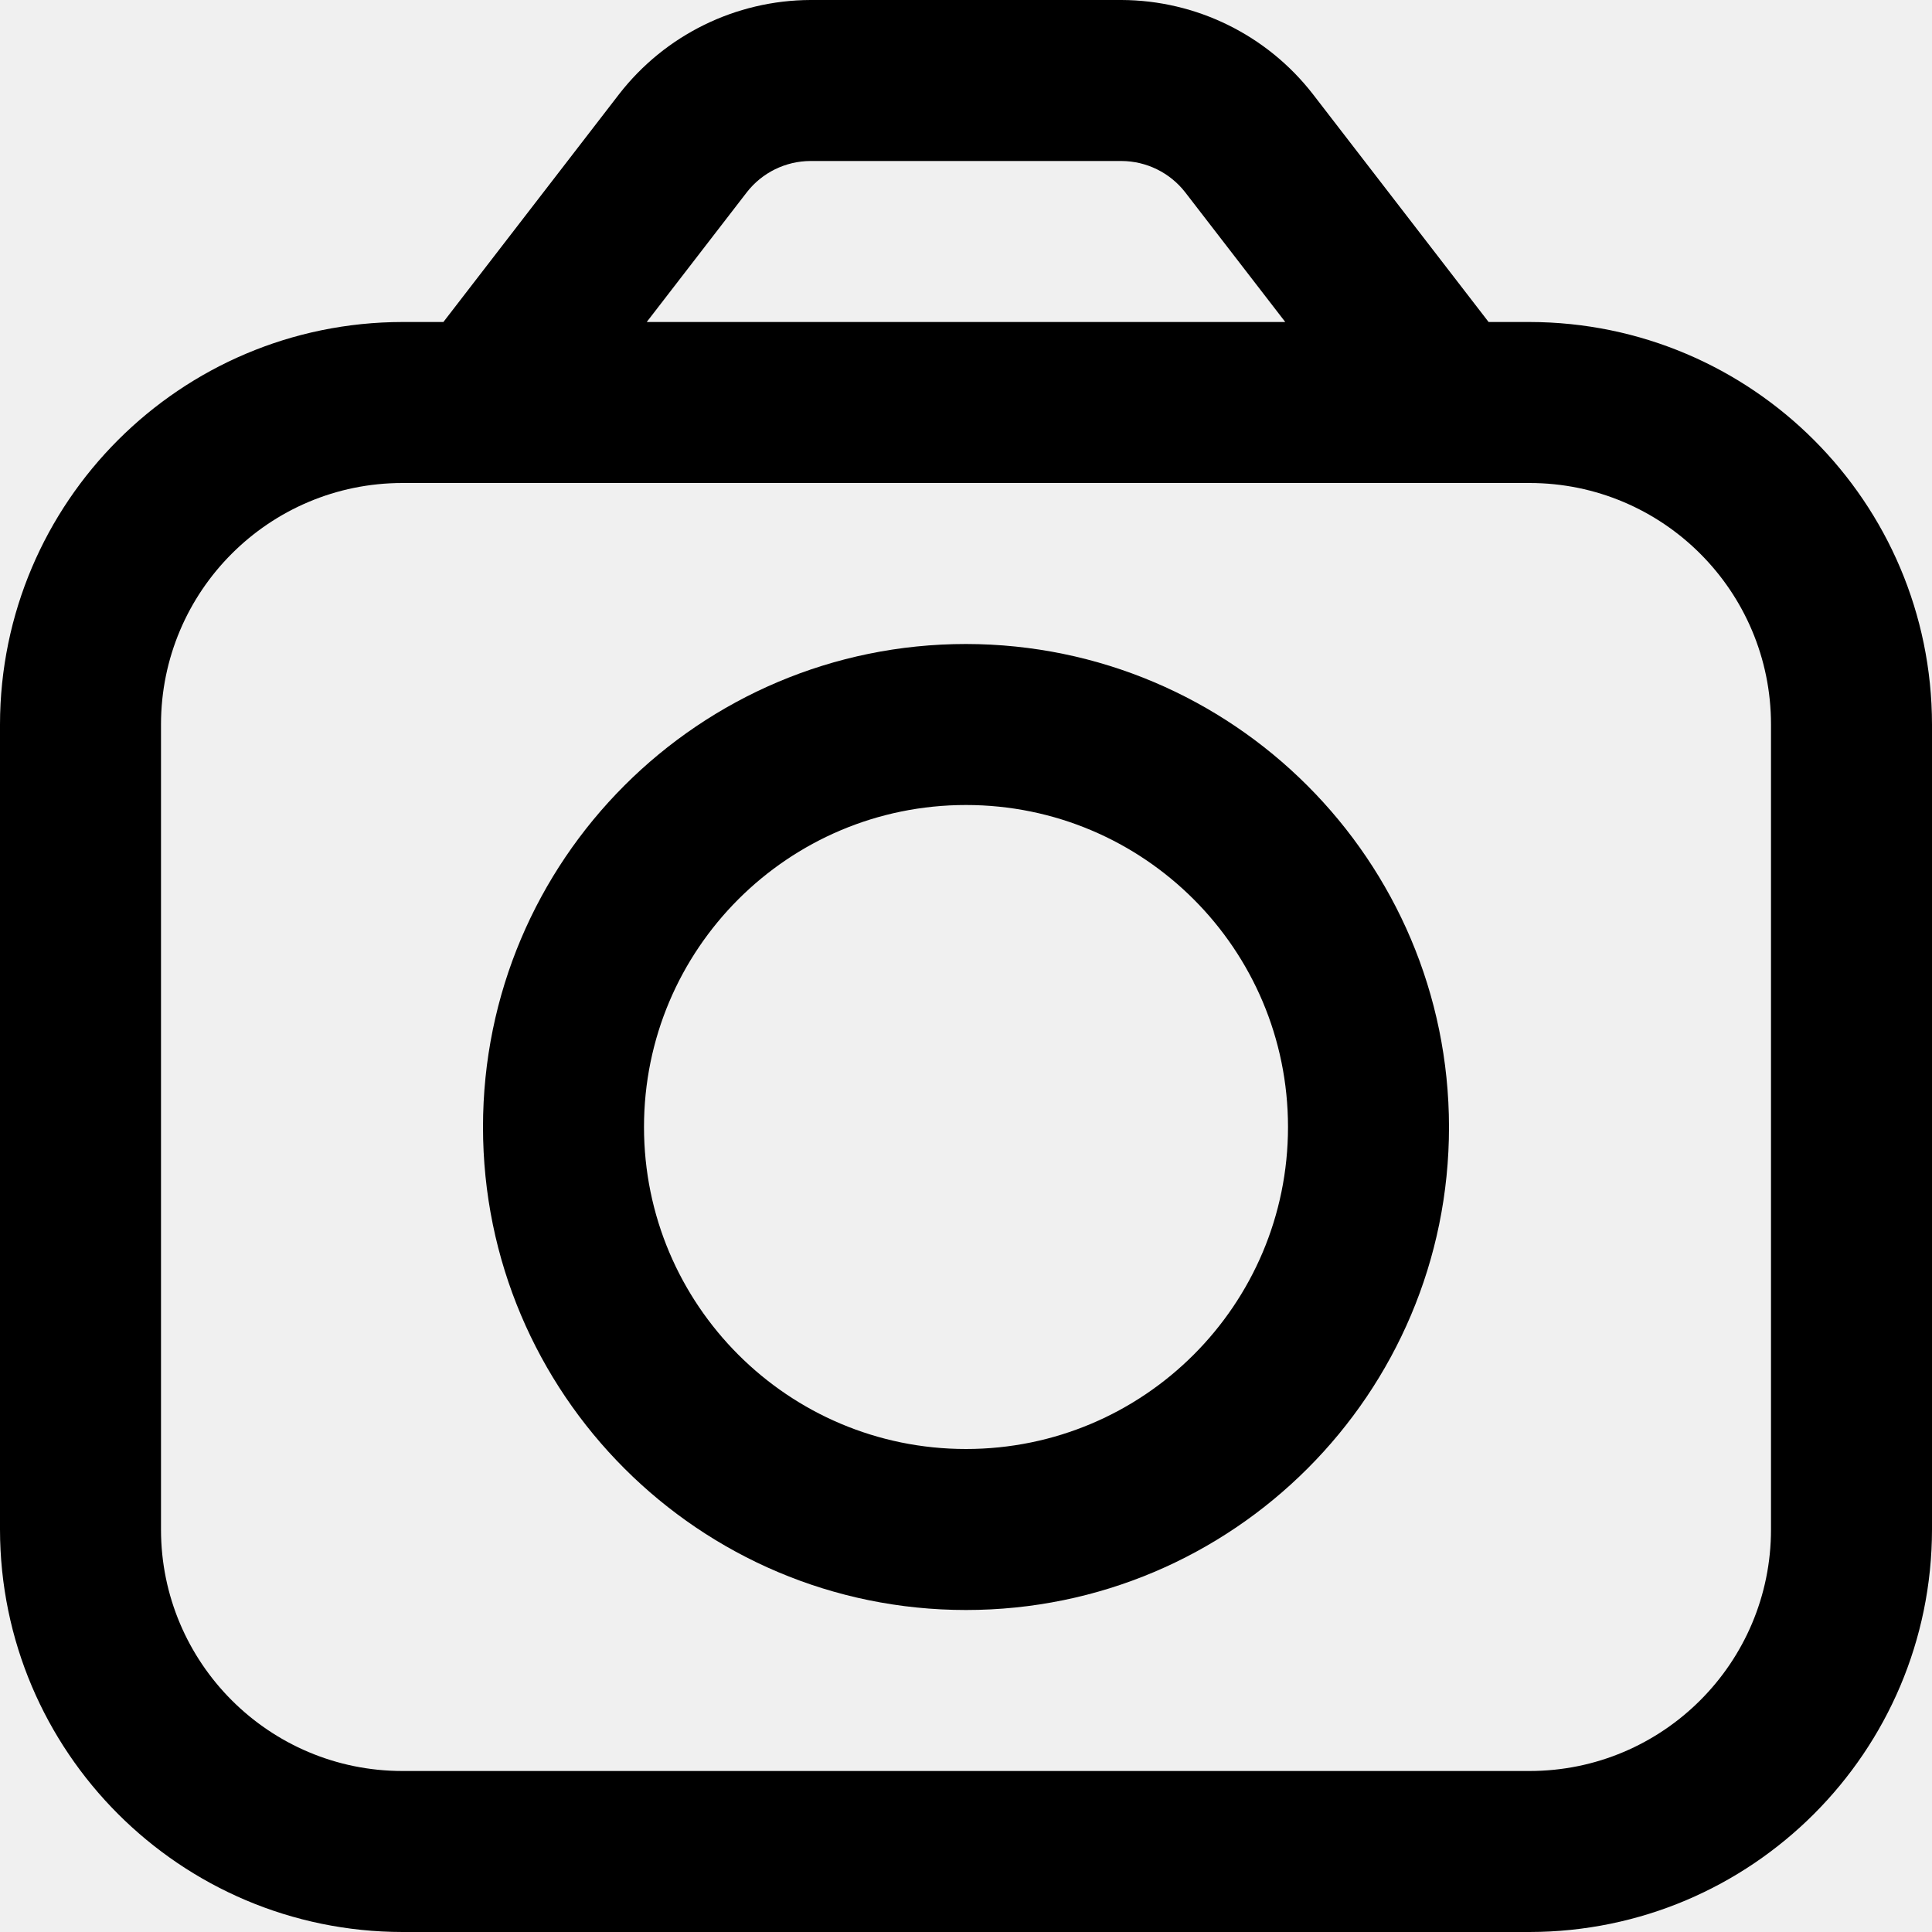
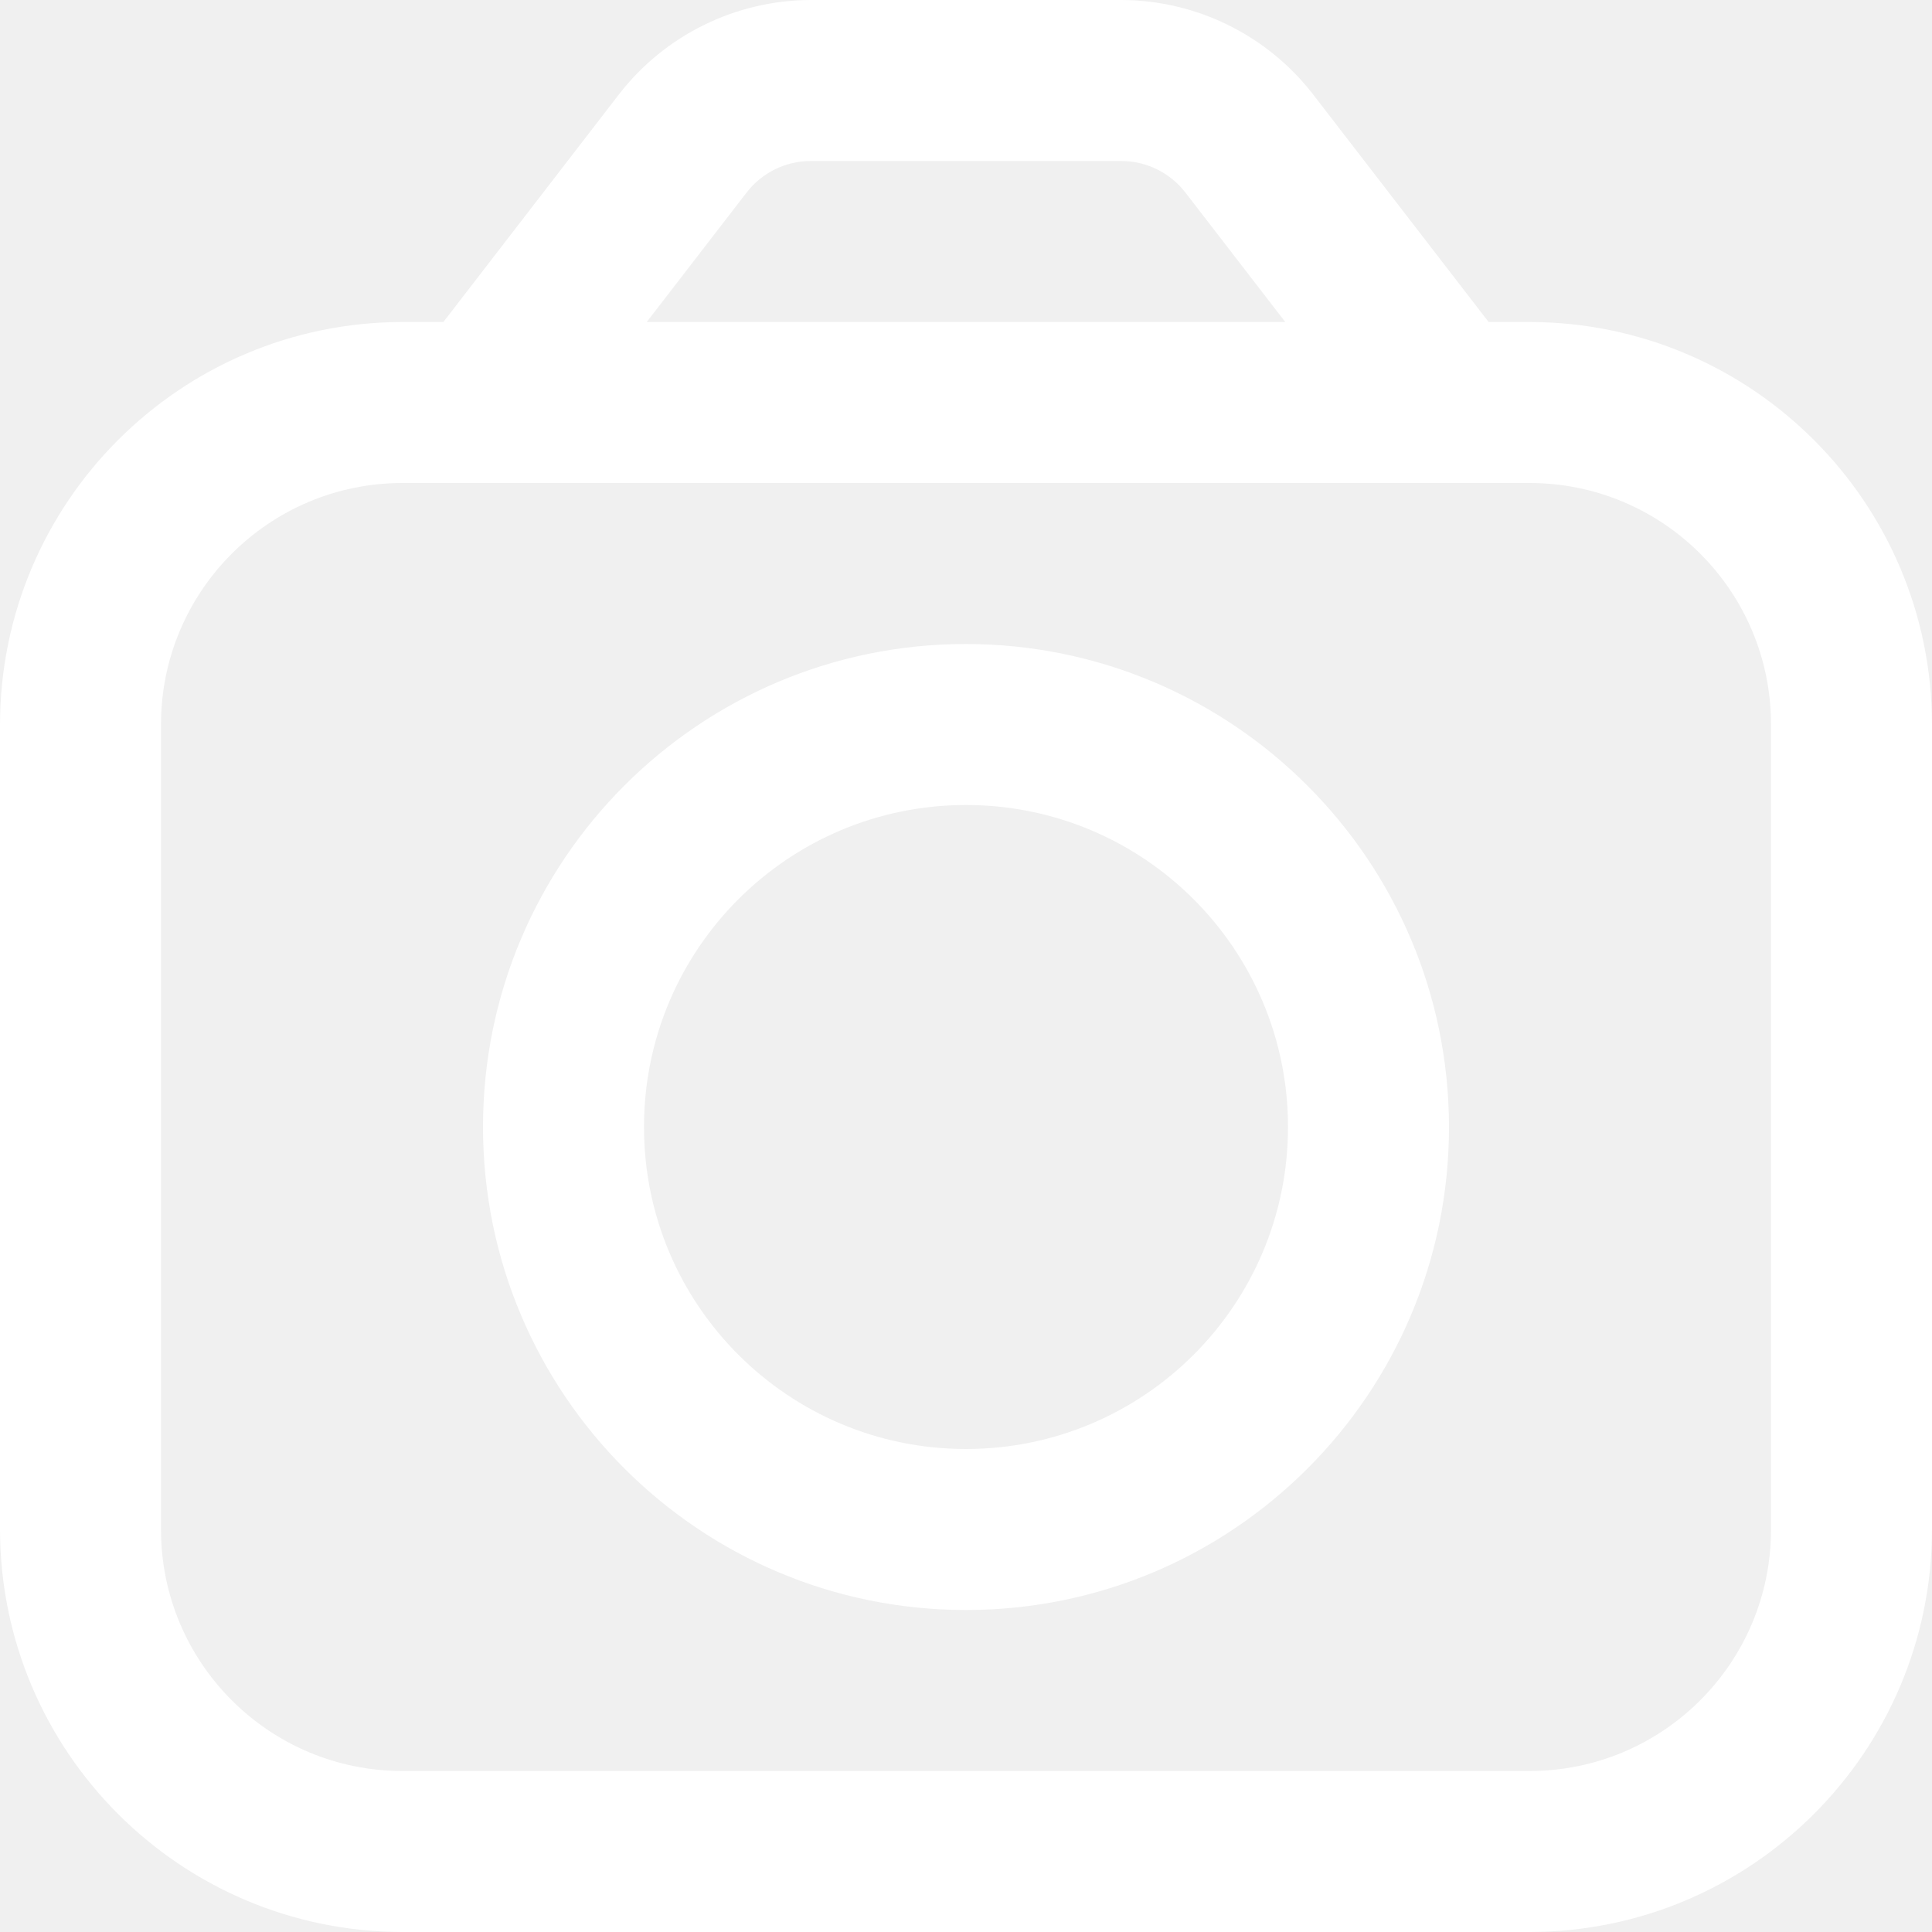
- <svg xmlns="http://www.w3.org/2000/svg" id="Outline" viewBox="0 0 24 24" width="512" height="512">
+ <svg xmlns="http://www.w3.org/2000/svg" id="Outline" viewBox="0 0 24 24" width="512" height="512" fill="#fff">
  <path d="M19,4h-.508L16.308,1.168A3.023,3.023,0,0,0,13.932,0H10.068A3.023,3.023,0,0,0,7.692,1.168L5.508,4H5A5.006,5.006,0,0,0,0,9V19a5.006,5.006,0,0,0,5,5H19a5.006,5.006,0,0,0,5-5V9A5.006,5.006,0,0,0,19,4ZM9.276,2.39A1.006,1.006,0,0,1,10.068,2h3.864a1.008,1.008,0,0,1,.792.39L15.966,4H8.034ZM22,19a3,3,0,0,1-3,3H5a3,3,0,0,1-3-3V9A3,3,0,0,1,5,6H19a3,3,0,0,1,3,3Z" />
  <path d="M12,8a6,6,0,1,0,6,6A6.006,6.006,0,0,0,12,8Zm0,10a4,4,0,1,1,4-4A4,4,0,0,1,12,18Z" />
</svg>
